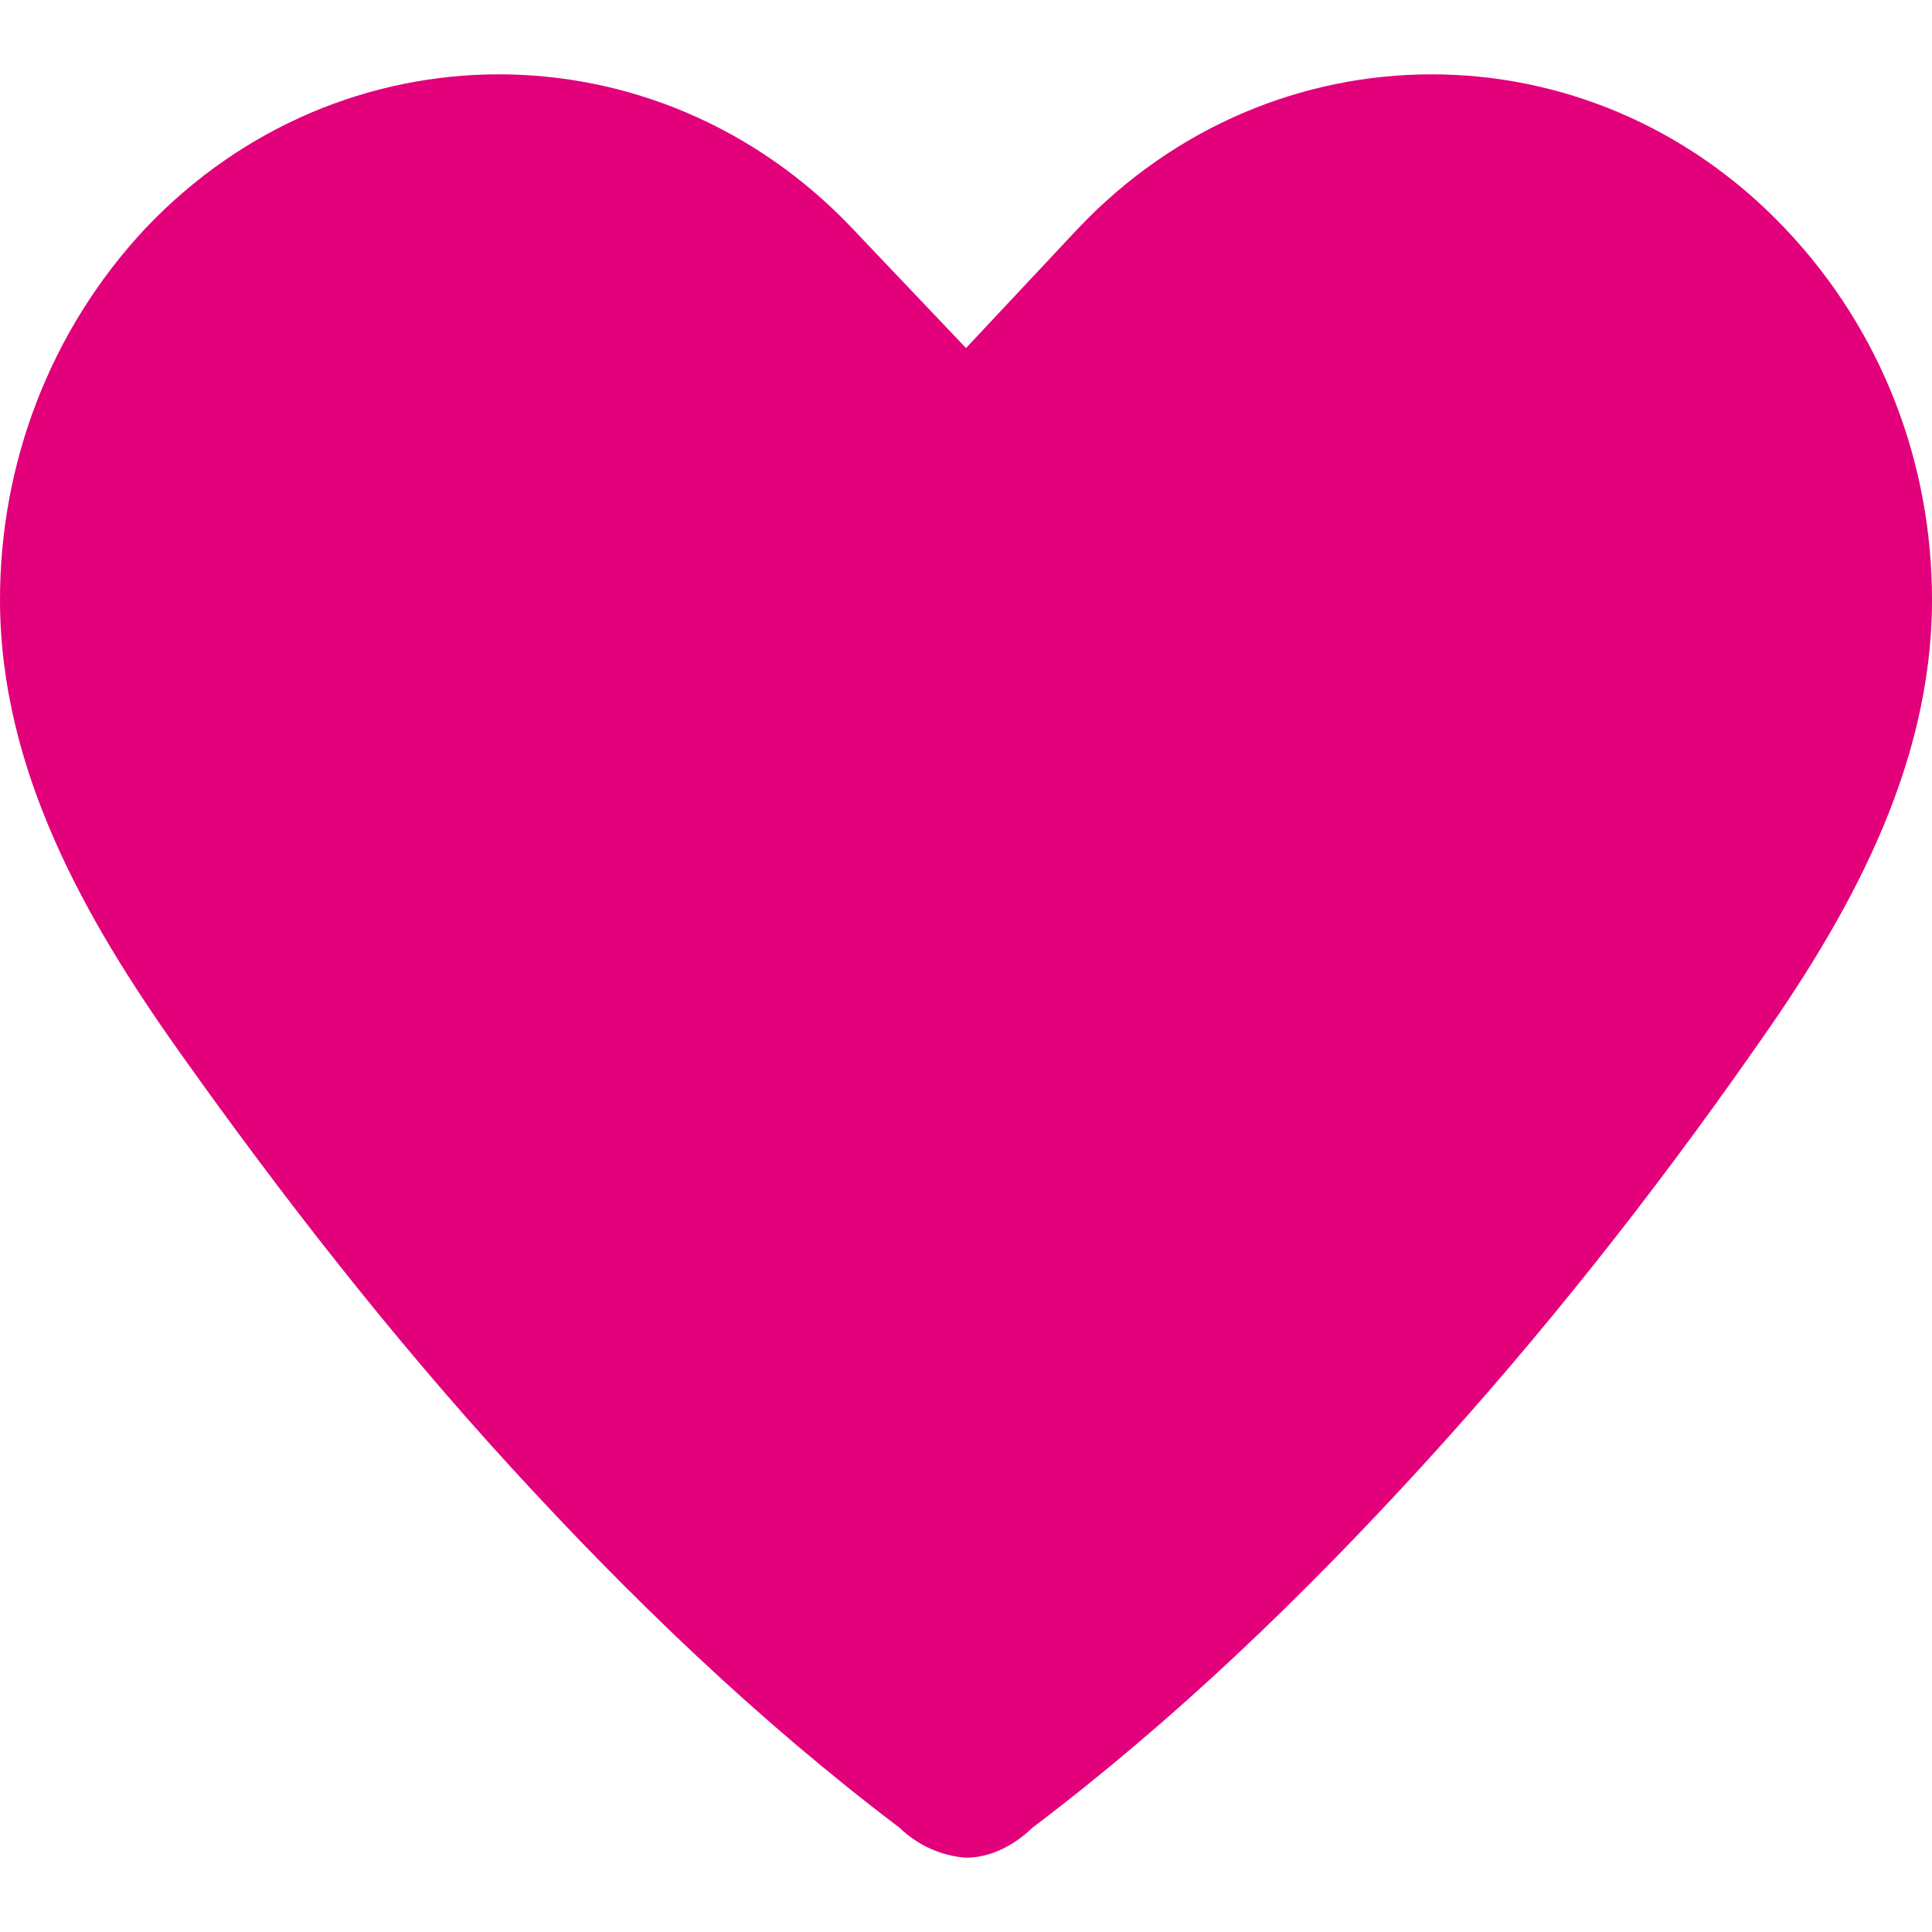
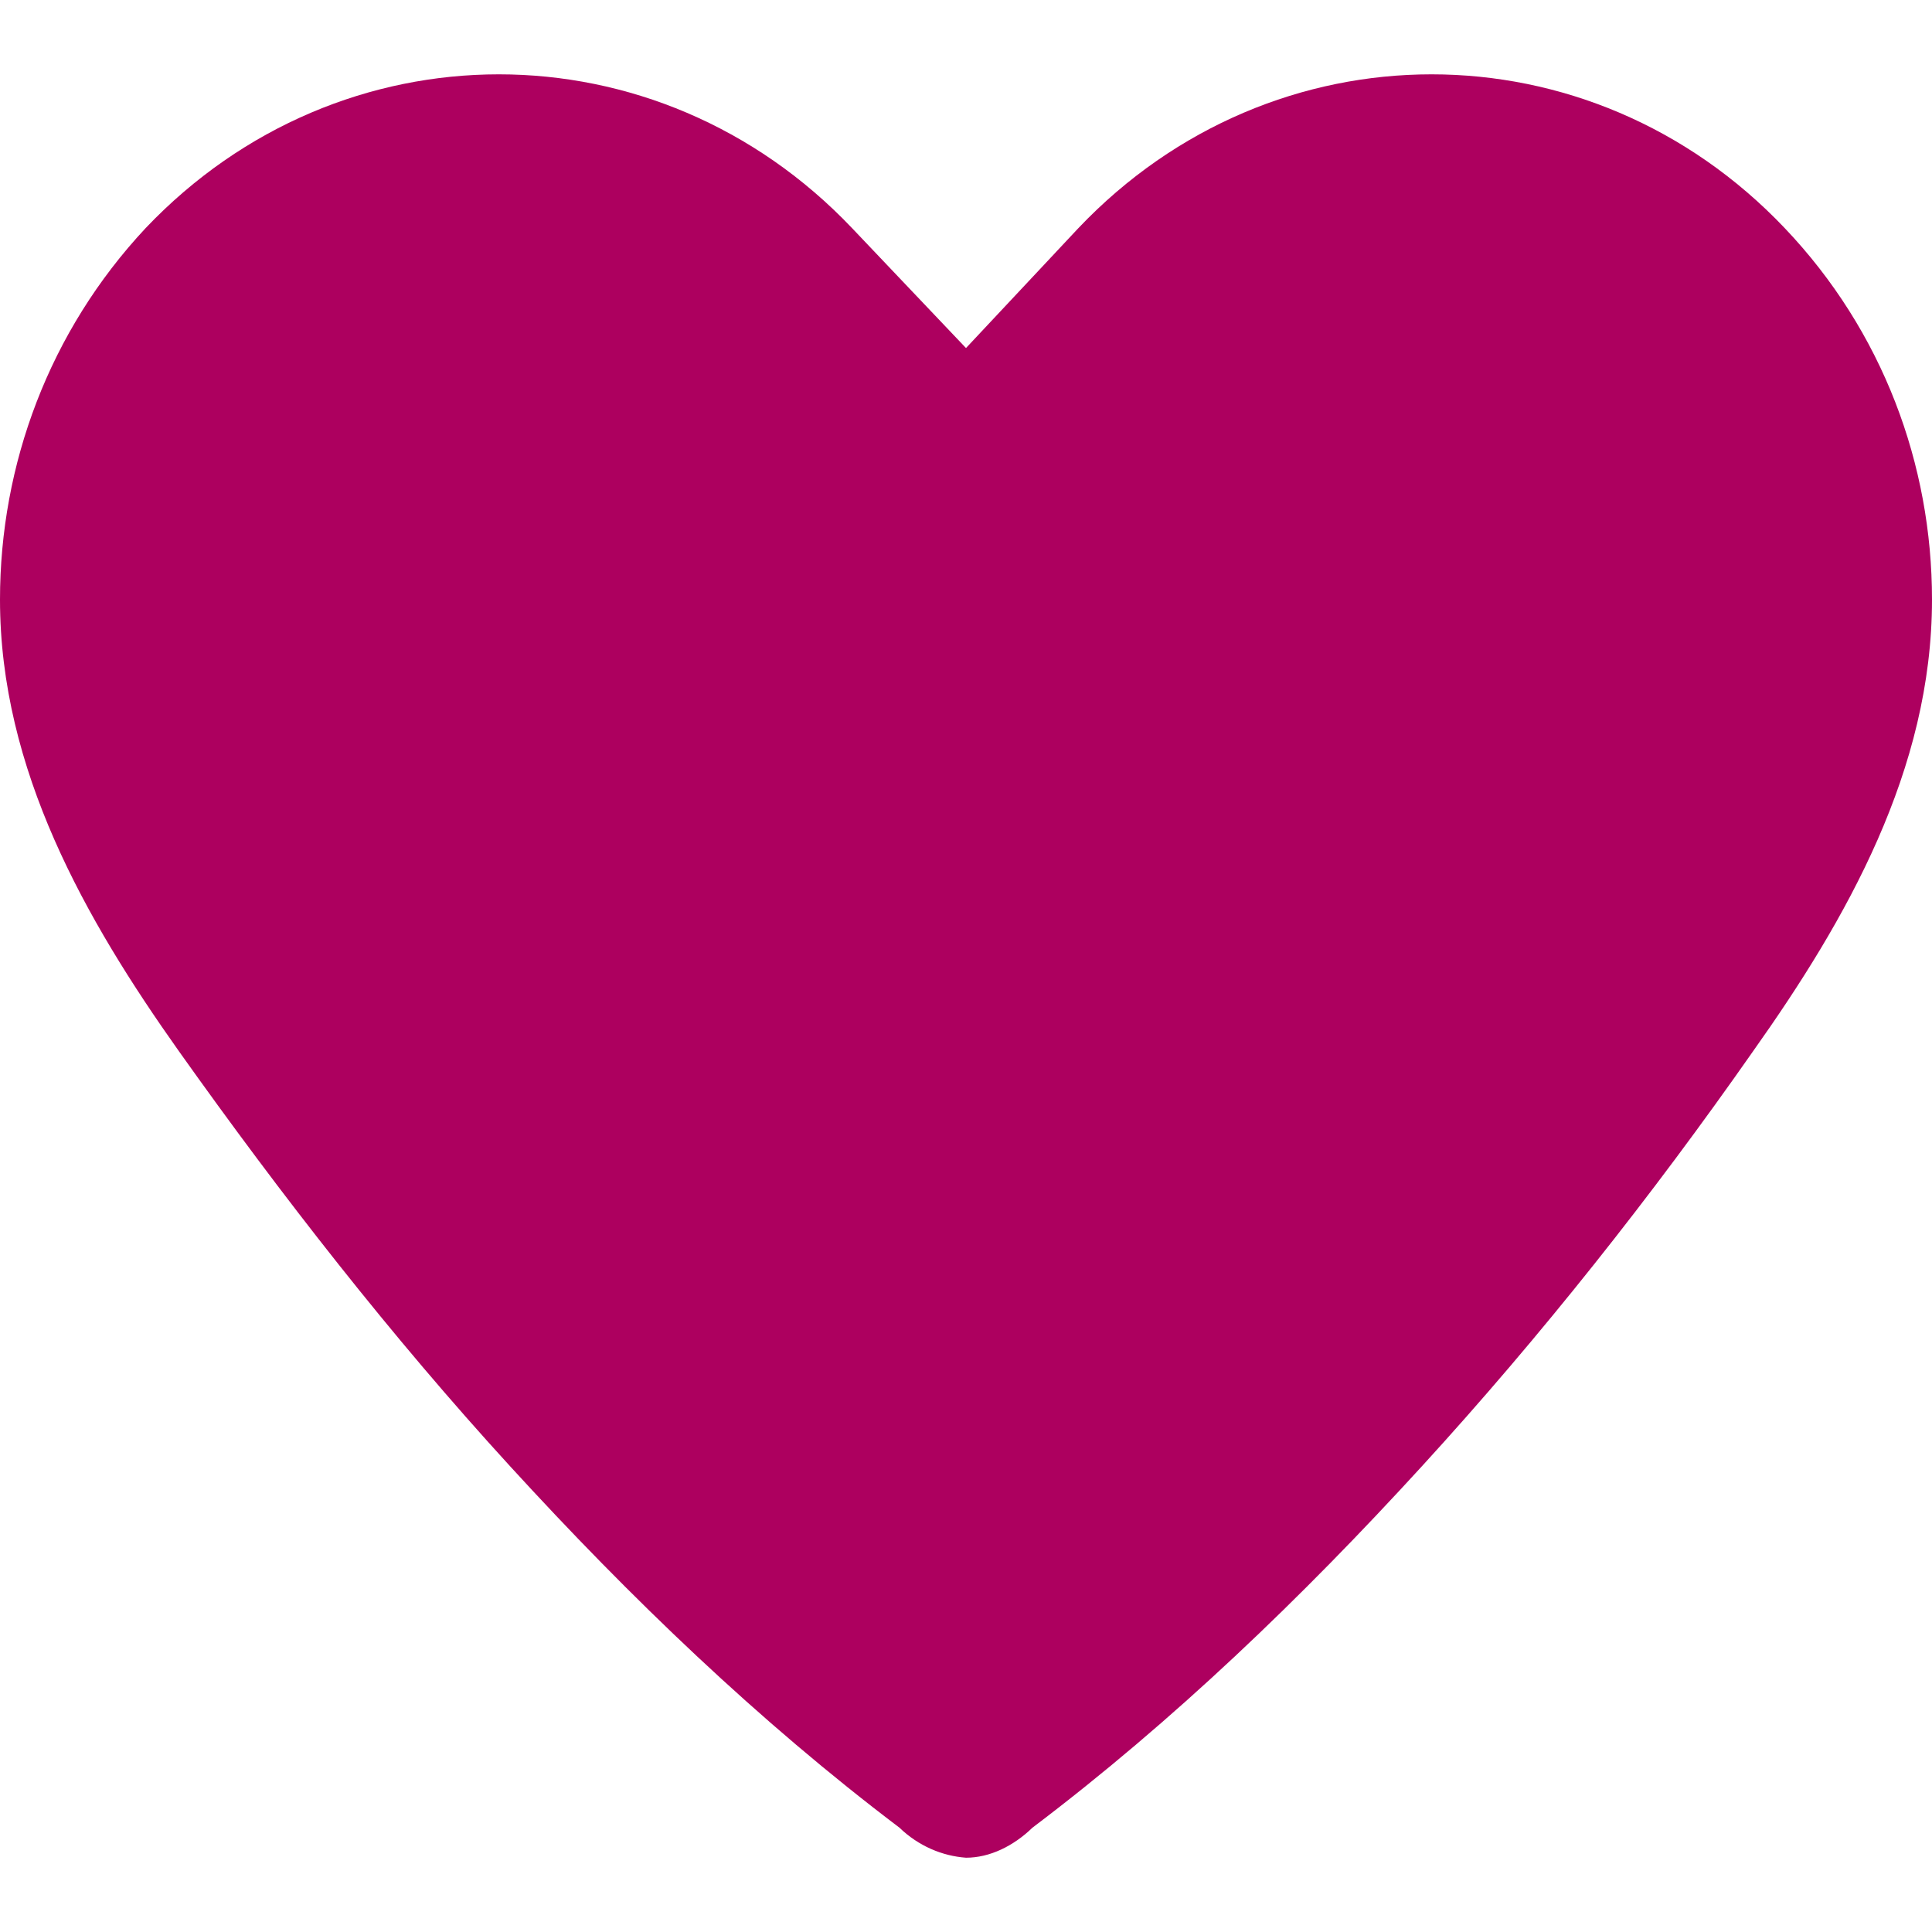
<svg xmlns="http://www.w3.org/2000/svg" width="20" height="20" viewBox="0 0 20 20" fill="none">
-   <path d="M18.475 2.361C16.459 0.239 13.18 0.239 11.164 2.361L10 3.603L8.82 2.361C6.803 0.239 3.525 0.239 1.508 2.361C0.508 3.43 0 4.81 0 6.207C0 7.967 0.885 9.519 1.852 10.882C2.918 12.383 4.049 13.832 5.279 15.177C6.525 16.54 7.852 17.816 9.311 18.92C9.508 19.11 9.754 19.213 10 19.231C10.246 19.231 10.492 19.11 10.688 18.92C12.148 17.816 13.475 16.54 14.721 15.177C15.951 13.832 17.098 12.383 18.148 10.882C19.115 9.519 20 7.967 20 6.207C20 4.81 19.492 3.43 18.475 2.361Z" fill="#E2017B" />
+   <path d="M18.475 2.361C16.459 0.239 13.18 0.239 11.164 2.361L10 3.603L8.82 2.361C6.803 0.239 3.525 0.239 1.508 2.361C0.508 3.43 0 4.81 0 6.207C0 7.967 0.885 9.519 1.852 10.882C2.918 12.383 4.049 13.832 5.279 15.177C6.525 16.54 7.852 17.816 9.311 18.92C9.508 19.11 9.754 19.213 10 19.231C10.246 19.231 10.492 19.11 10.688 18.92C12.148 17.816 13.475 16.54 14.721 15.177C15.951 13.832 17.098 12.383 18.148 10.882C19.115 9.519 20 7.967 20 6.207C20 4.81 19.492 3.43 18.475 2.361Z" fill="#AD005F" />
</svg>
